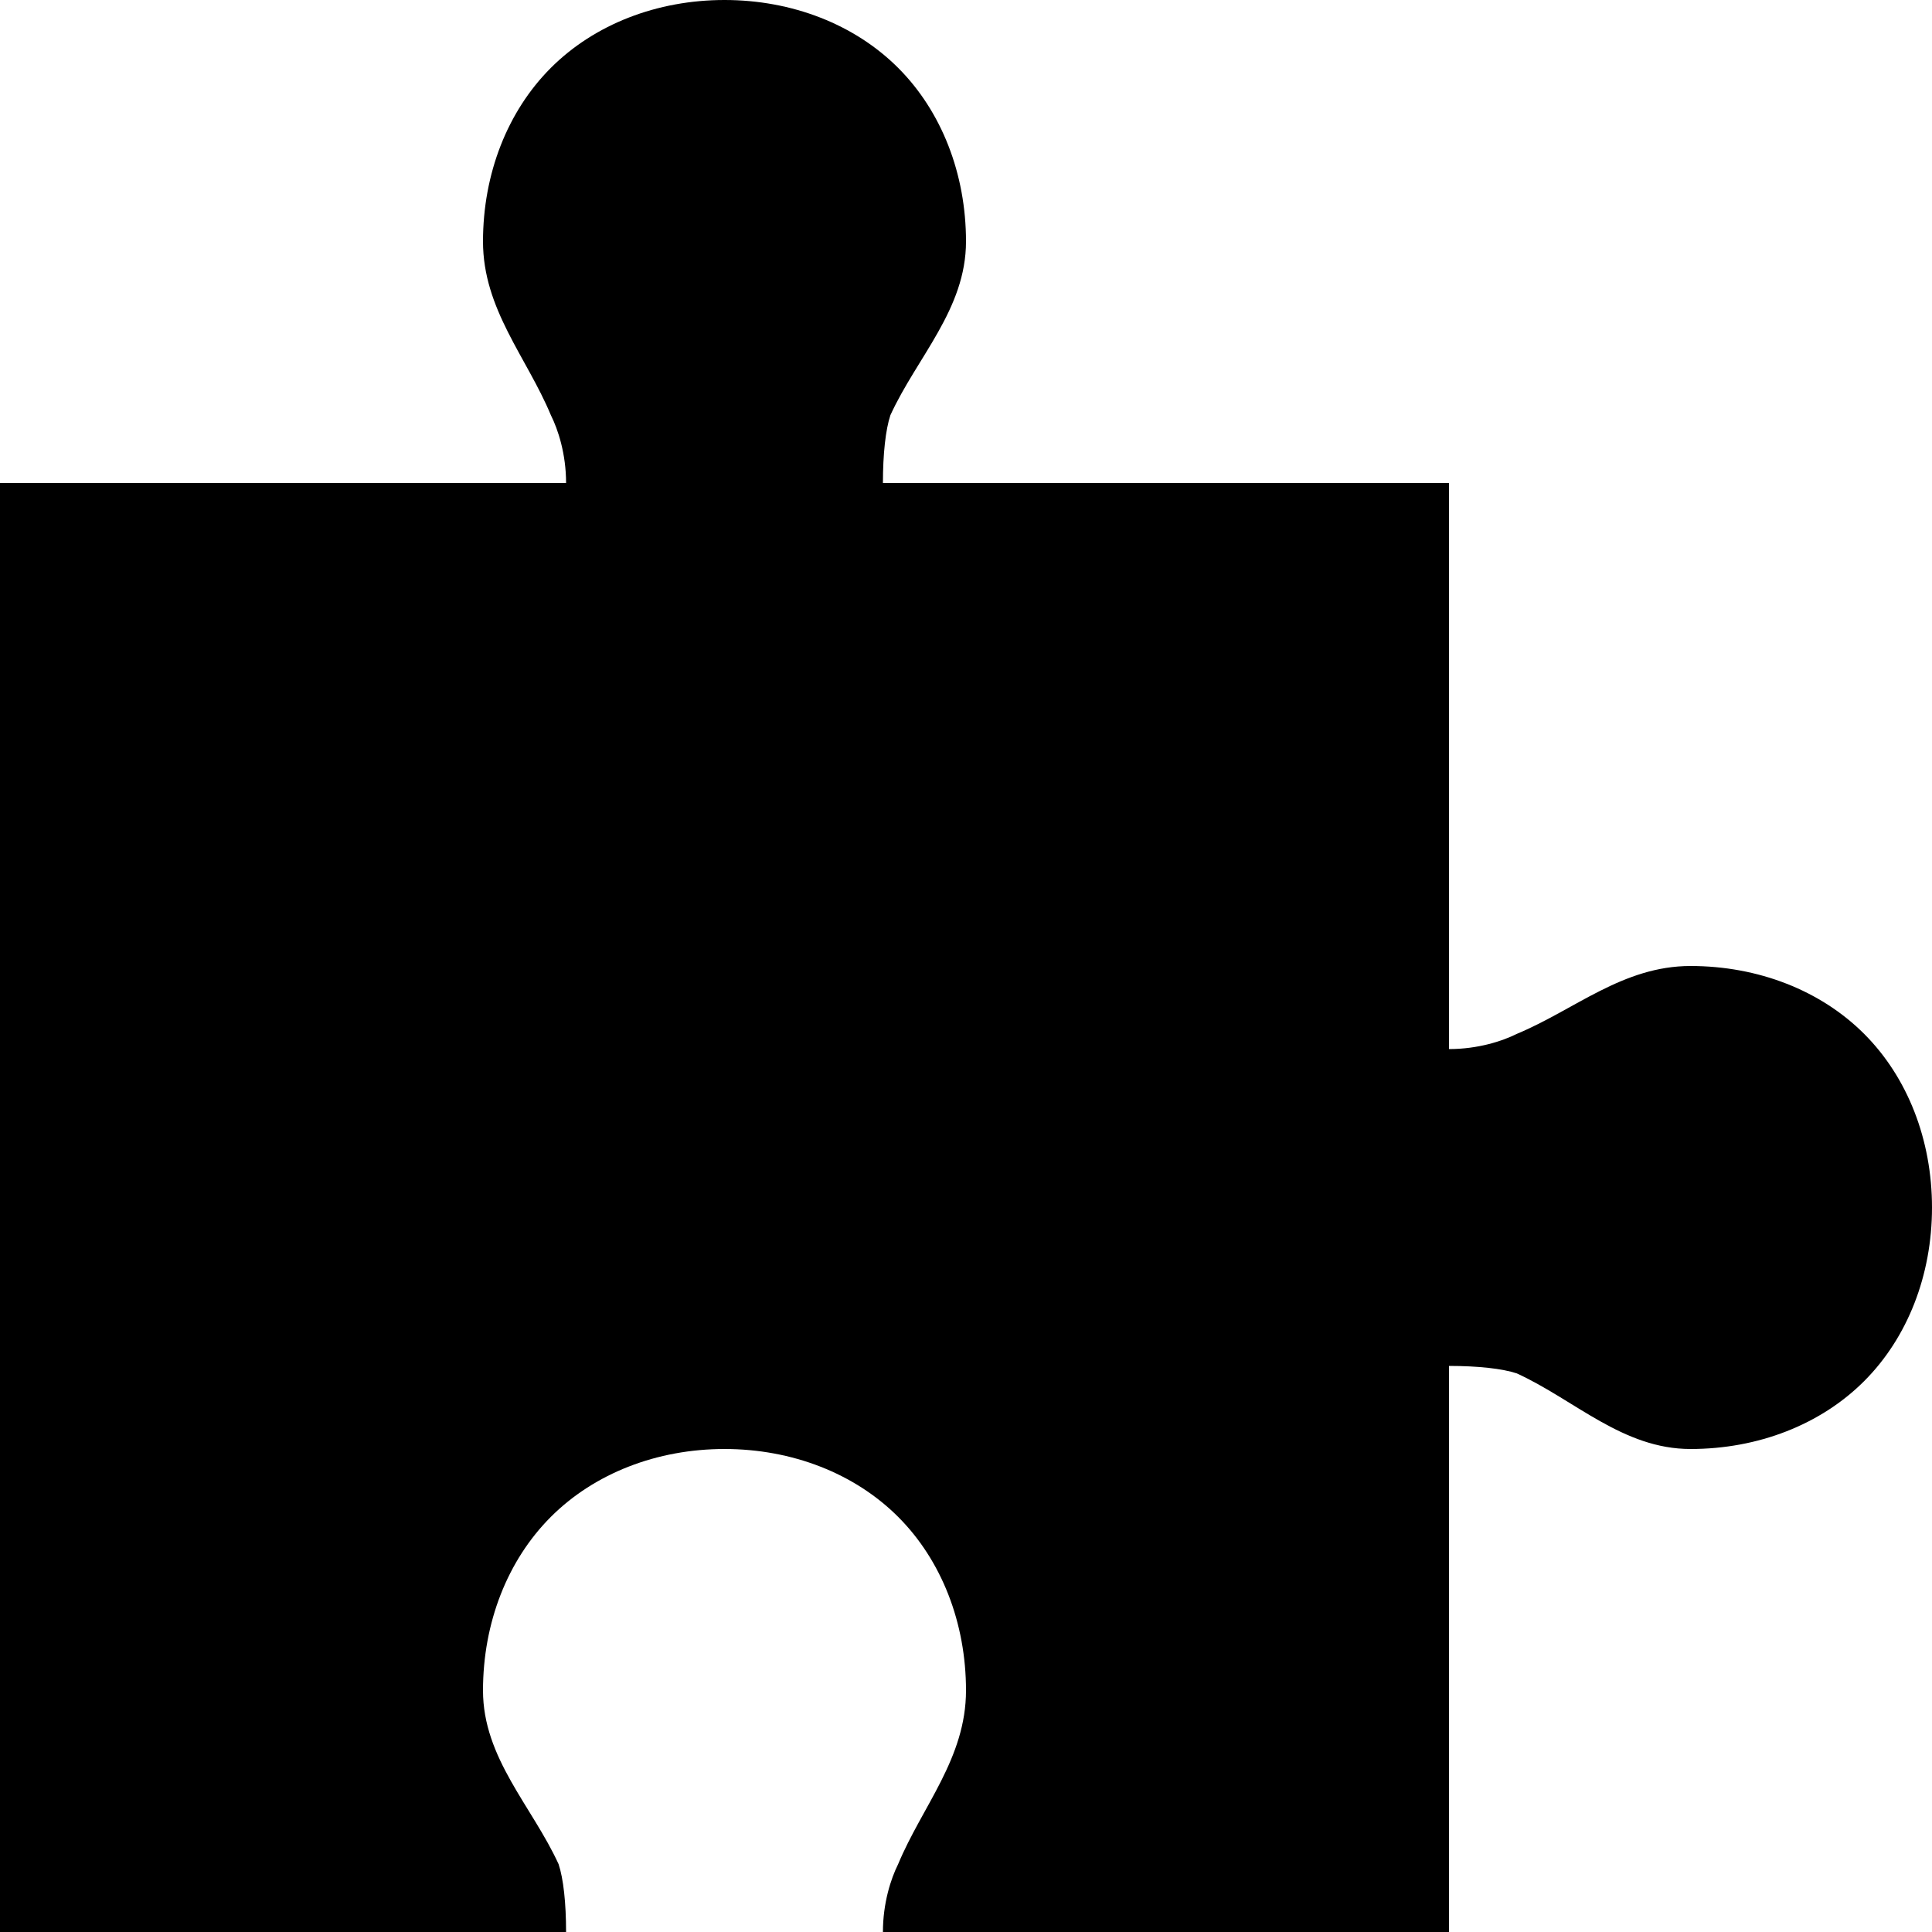
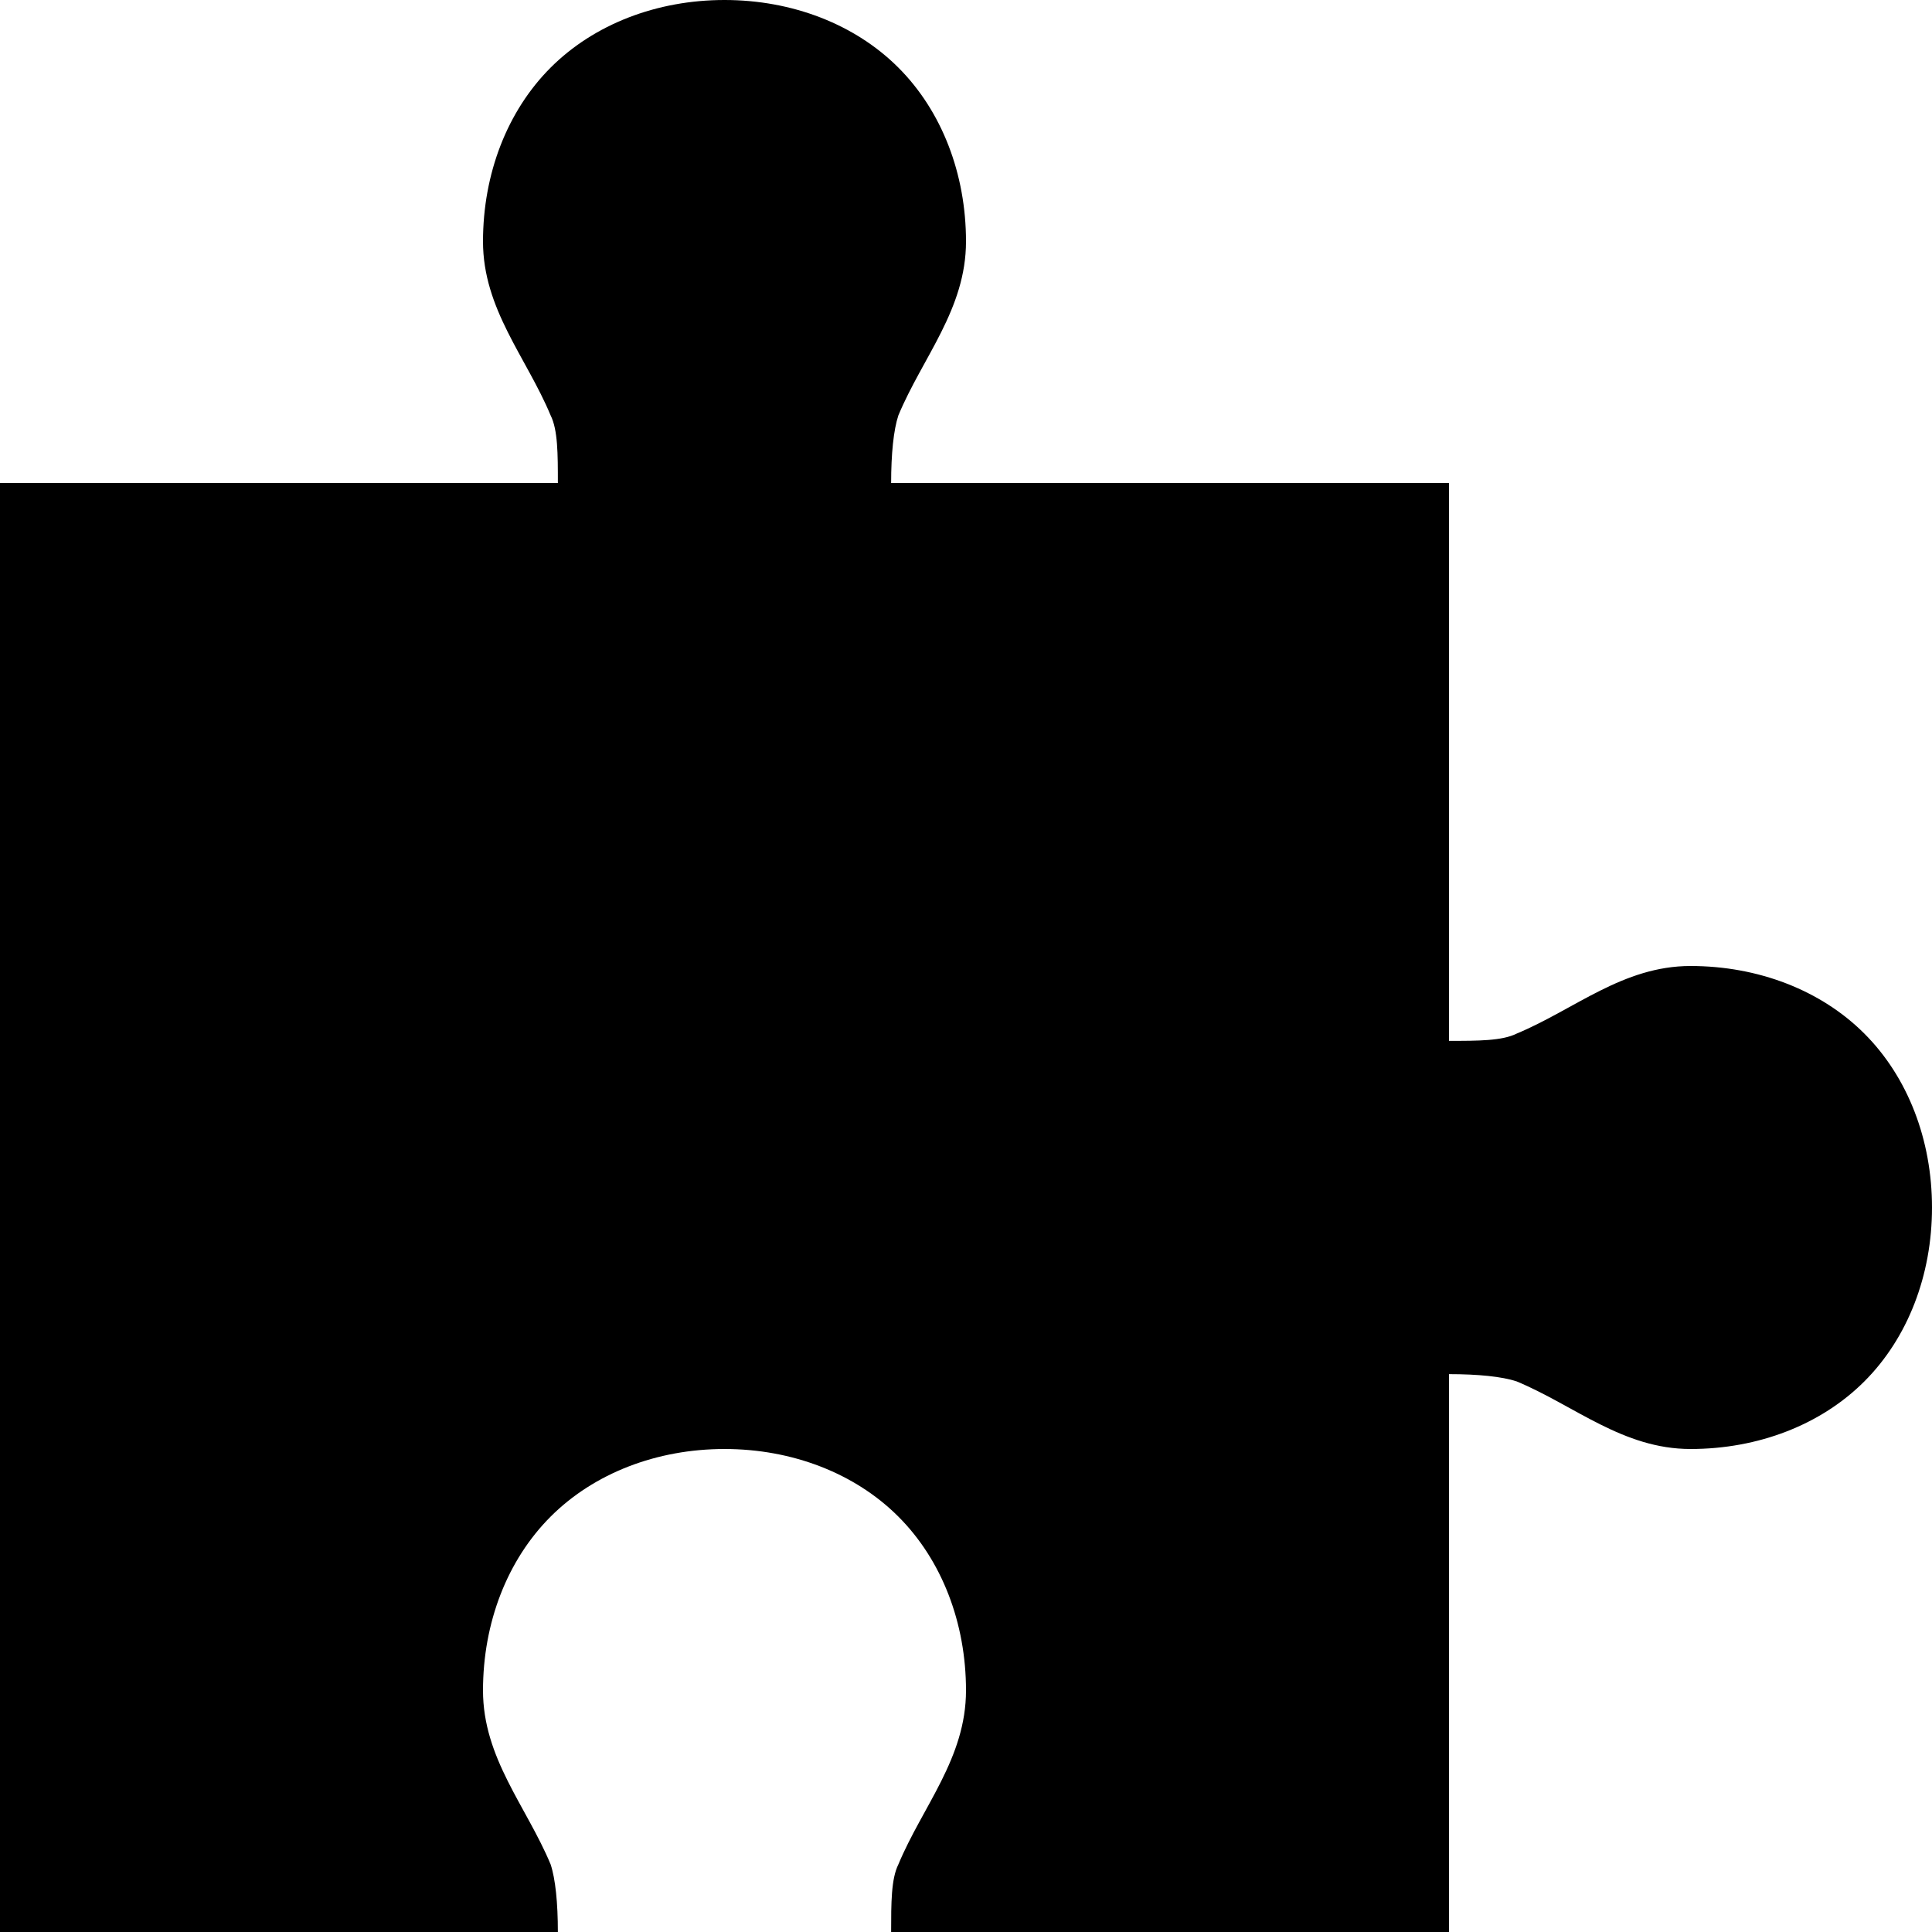
<svg xmlns="http://www.w3.org/2000/svg" width="8" height="8" viewBox="0 0 8 8">
-   <path d="M3 0c-.28 0-.539.101-.719.281-.18.18-.281.439-.281.719 0 .28.181.479.281.719.03.06.063.161.063.281h-2.344v6h2.344c0-.12-.011-.221-.031-.281-.11-.24-.313-.439-.313-.719 0-.28.101-.539.281-.719.18-.18.439-.281.719-.281.28 0 .539.101.719.281.18.18.281.439.281.719 0 .28-.181.479-.281.719-.03.06-.063.161-.063.281h2.344v-2.344c.12 0 .221.011.281.031.24.11.439.313.719.313.28 0 .539-.101.719-.281.18-.18.281-.439.281-.719 0-.28-.101-.539-.281-.719-.18-.18-.439-.281-.719-.281-.28 0-.479.181-.719.281-.06.03-.161.063-.281.063v-2.344h-2.344c0-.12.011-.221.031-.281.11-.24.313-.439.313-.719 0-.28-.101-.539-.281-.719-.18-.18-.439-.281-.719-.281z" />
+   <path d="M3 0c-.28 0-.54.1-.72.28-.18.18-.28.44-.28.72 0 .28.18.48.28.72.03.06.03.16.03.28h-2.31v6h2.31c0-.12-.01-.22-.03-.28-.1-.24-.28-.44-.28-.72 0-.28.1-.54.28-.72.18-.18.44-.28.72-.28.28 0 .54.1.72.28.18.18.28.44.28.72 0 .28-.18.48-.28.72-.03.06-.03.16-.03.28h2.31v-2.31c.12 0 .22.01.28.03.24.1.44.28.72.28.28 0 .54-.1.72-.28.18-.18.28-.44.28-.72 0-.28-.1-.54-.28-.72-.18-.18-.44-.28-.72-.28-.28 0-.48.18-.72.28-.06.03-.16.03-.28.03v-2.31h-2.31c0-.12.01-.22.03-.28.1-.24.28-.44.28-.72 0-.28-.1-.54-.28-.72-.18-.18-.44-.28-.72-.28z" />
</svg>
